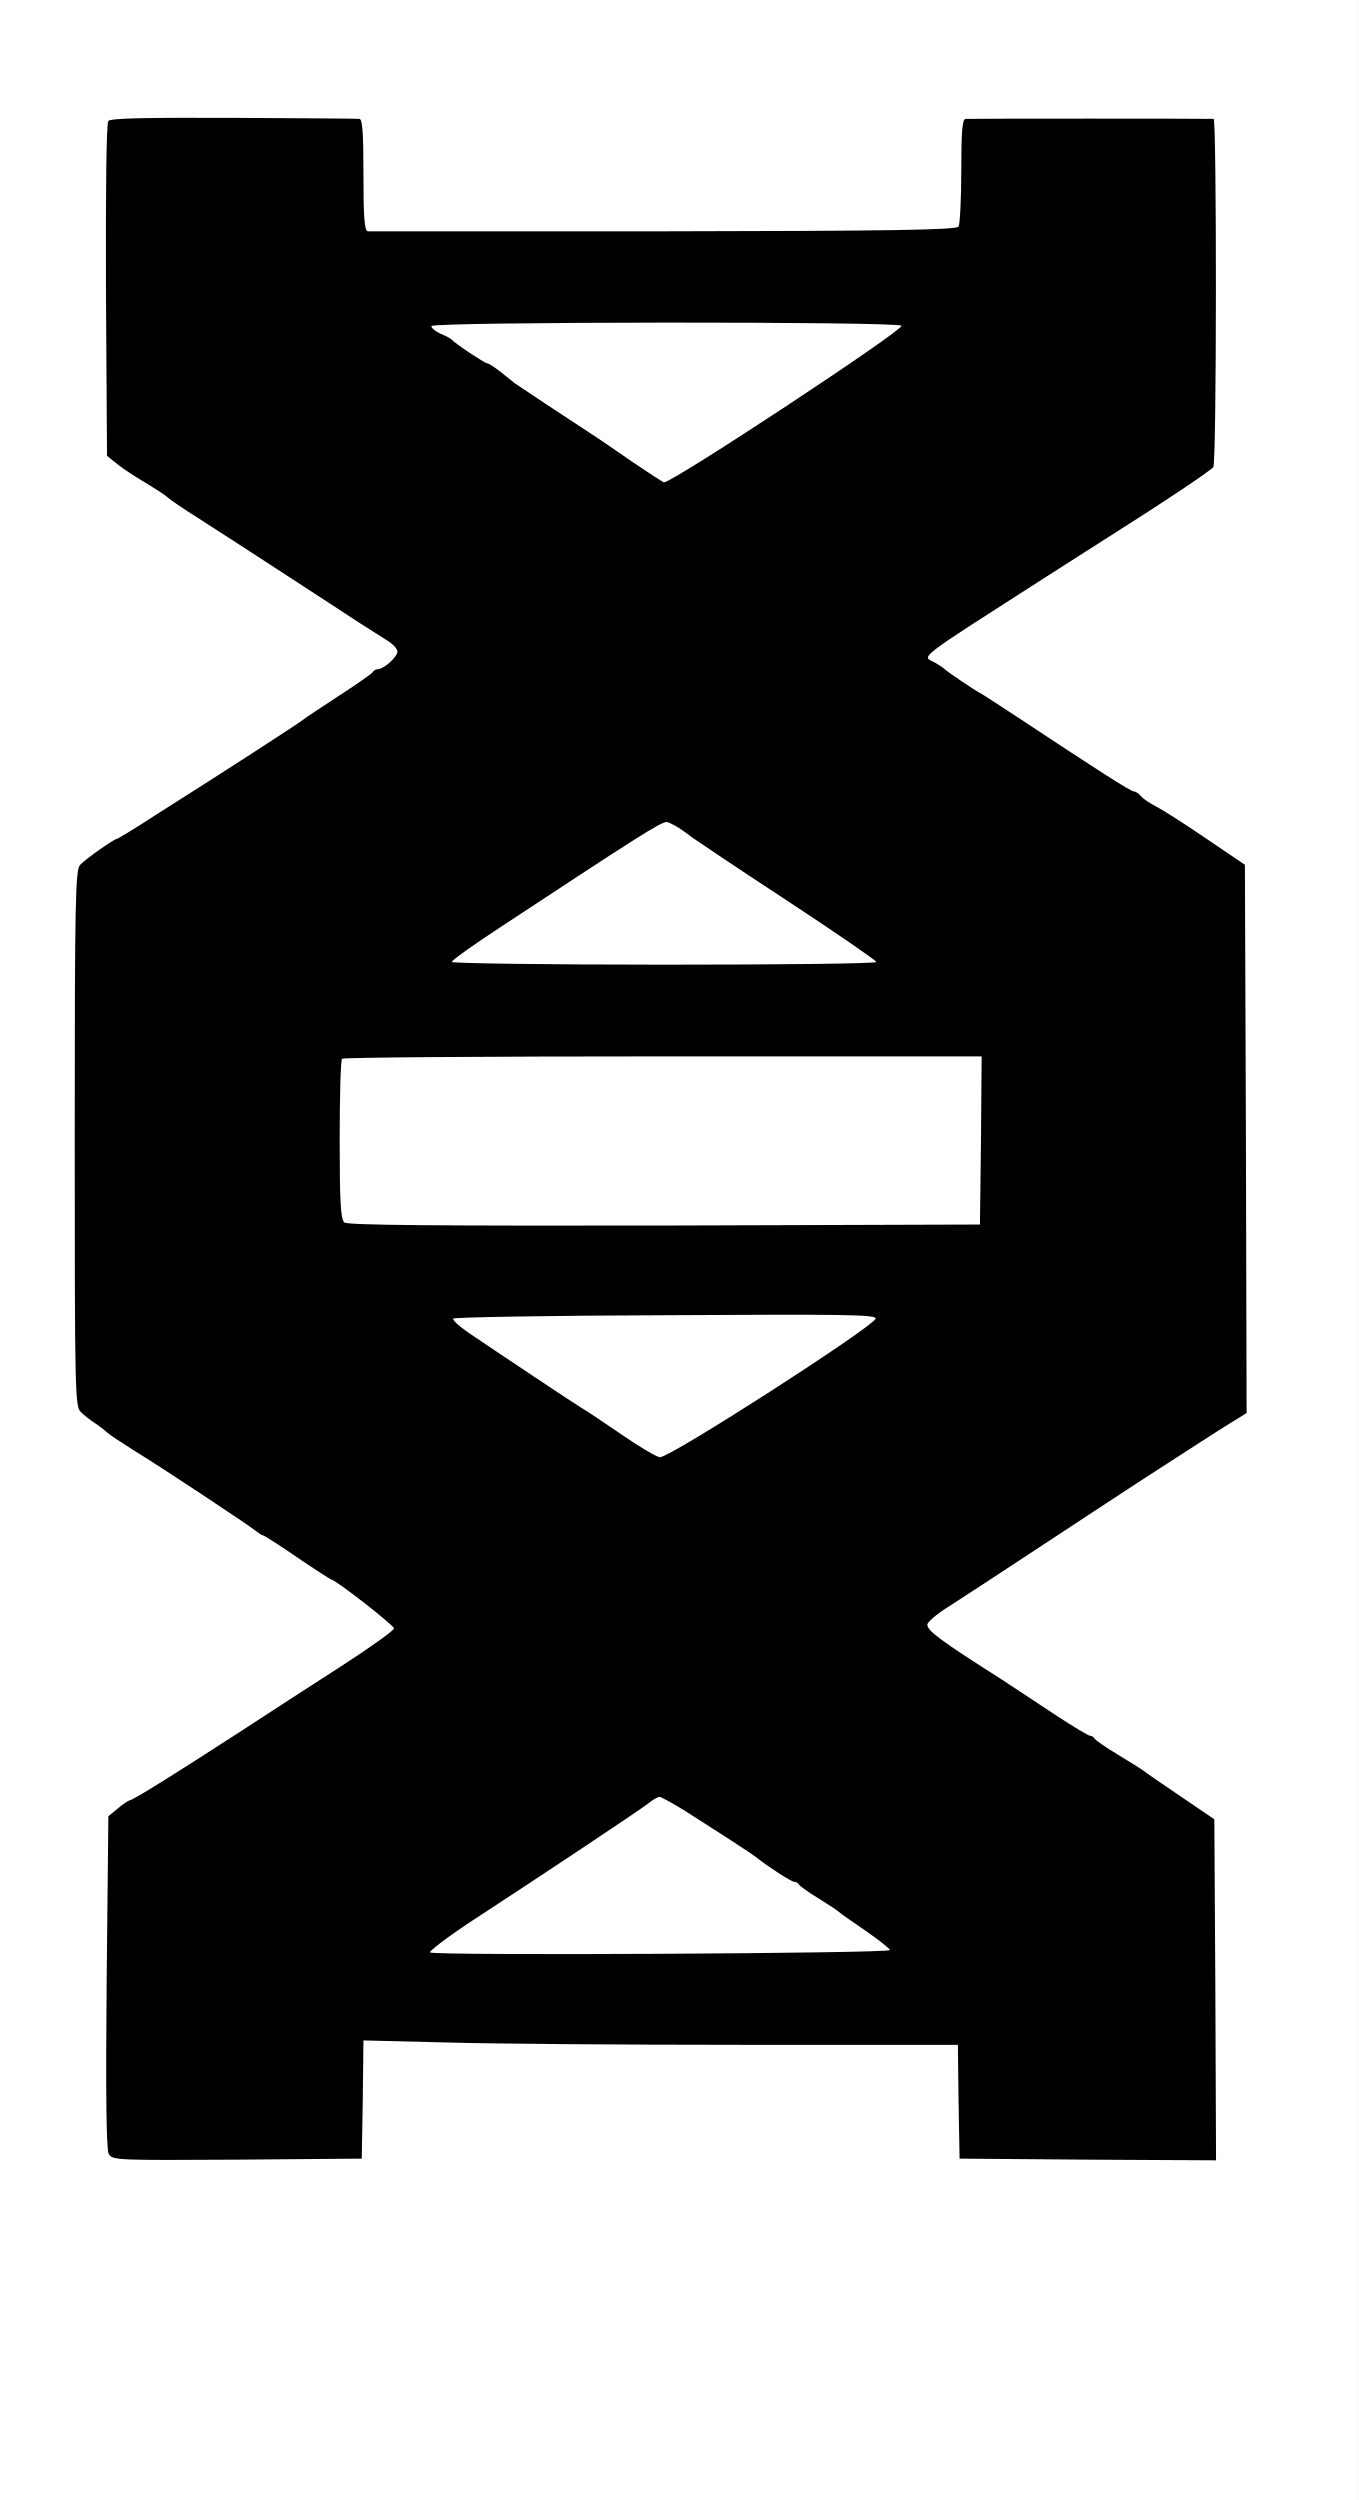
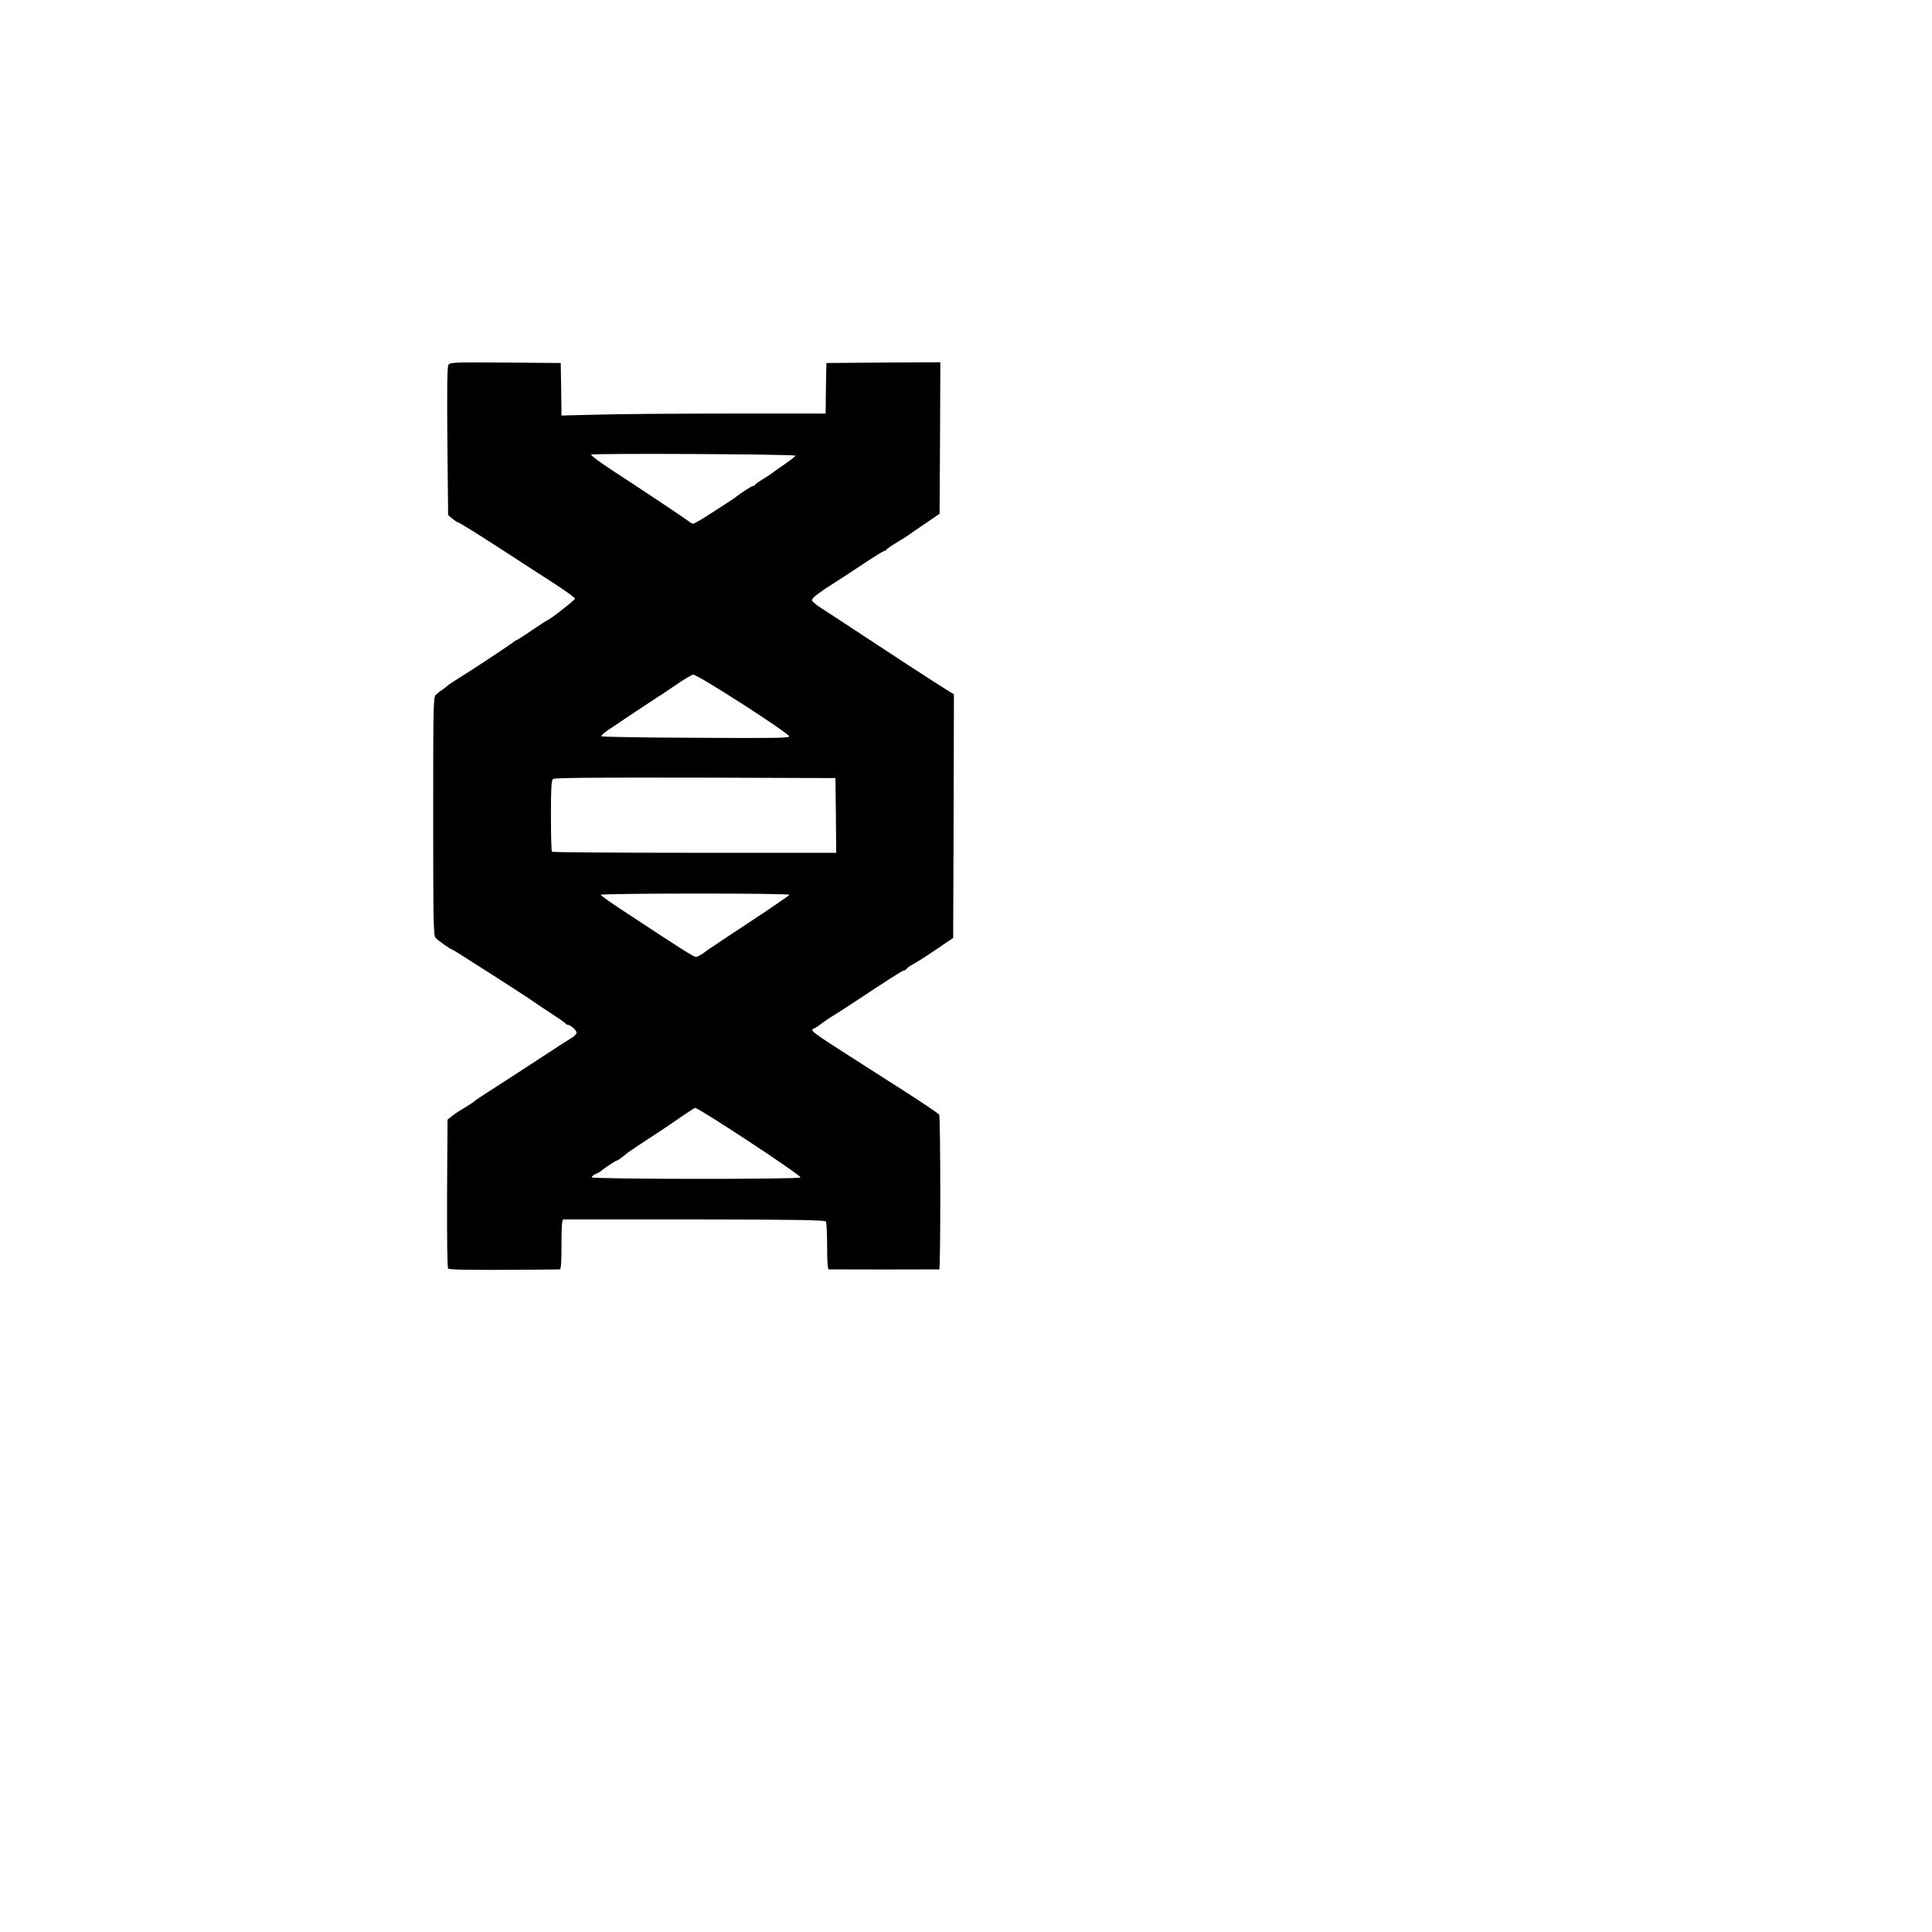
- <svg xmlns="http://www.w3.org/2000/svg" viewBox="0 0 400 736">
-   <rect width="400" height="736" fill="#FFFFFF" />
-   <g transform="translate(0,736) scale(0.1,-0.1)" fill="#000000">
-     <path d="M319 7004 c-6 -7 -8 -204 -7 -499 l3 -487 30 -24 c17 -14 54 -38 83 -55 28 -17 58 -36 65 -43 6 -6 47 -34 90 -61 43 -28 131 -84 195 -126 64 -42 151 -98 192 -125 77 -51 115 -75 169 -109 17 -10 31 -25 31 -33 0 -16 -39 -51 -57 -52 -6 0 -13 -4 -15 -8 -1 -4 -46 -35 -98 -69 -52 -34 -99 -65 -105 -70 -10 -9 -229 -151 -441 -285 -58 -38 -108 -68 -111 -68 -7 0 -90 -58 -107 -76 -14 -14 -16 -100 -16 -805 0 -752 1 -790 18 -806 10 -10 29 -25 42 -33 12 -8 28 -20 35 -27 6 -6 41 -29 76 -51 74 -45 348 -226 366 -242 7 -5 14 -10 17 -10 3 0 49 -29 101 -65 53 -36 98 -65 100 -65 12 0 185 -135 185 -144 0 -6 -70 -56 -155 -111 -85 -55 -222 -143 -304 -197 -182 -118 -310 -198 -319 -198 -4 -1 -20 -11 -35 -24 l-28 -23 -5 -487 c-3 -330 -1 -493 6 -507 11 -19 22 -19 378 -17 l367 3 3 174 2 174 242 -6 c133 -4 526 -7 874 -7 l634 0 2 -167 3 -168 378 -3 377 -2 -2 502 -3 502 -100 68 c-55 37 -104 71 -110 76 -5 4 -39 25 -75 47 -36 21 -66 43 -68 47 -2 4 -8 8 -13 8 -5 0 -48 26 -97 58 -48 32 -121 80 -162 107 -181 115 -220 144 -220 162 0 7 26 30 58 50 31 20 154 100 272 178 118 78 253 166 300 197 153 99 224 145 268 172 l42 26 -2 807 -3 807 -115 78 c-63 43 -129 85 -147 94 -18 9 -37 22 -44 30 -6 8 -16 14 -21 14 -9 0 -109 64 -343 219 -55 36 -104 68 -110 71 -16 8 -99 64 -105 71 -3 3 -15 11 -27 18 -40 21 -64 2 327 253 74 47 169 108 210 134 144 91 275 179 282 189 10 13 10 1025 1 1025 -14 1 -718 1 -730 0 -10 0 -13 -37 -13 -152 0 -84 -4 -159 -8 -165 -6 -10 -198 -13 -867 -14 -473 0 -866 0 -872 0 -10 1 -13 41 -13 166 0 125 -3 165 -12 165 -7 1 -174 2 -371 3 -258 1 -361 -1 -368 -9z m2335 -603 c8 -12 -673 -461 -699 -461 -3 0 -44 27 -93 60 -48 33 -94 65 -102 70 -95 62 -237 156 -245 162 -5 4 -24 19 -41 33 -18 14 -35 25 -39 25 -7 0 -96 59 -105 70 -3 3 -17 11 -32 17 -16 7 -28 17 -28 23 0 13 1376 14 1384 1z m-656 -1478 c15 -10 32 -22 39 -28 7 -5 131 -89 278 -185 146 -96 265 -178 265 -182 0 -5 -281 -8 -625 -8 -344 0 -625 4 -625 8 0 5 62 49 138 99 410 270 475 312 495 313 4 0 20 -8 35 -17z m890 -920 l-3 -248 -929 -3 c-678 -1 -932 1 -942 9 -11 9 -14 60 -14 244 0 127 3 235 7 238 3 4 429 7 945 7 l938 0 -2 -247z m-310 -525 c-8 -25 -603 -408 -635 -408 -9 0 -60 30 -115 68 -54 37 -106 72 -116 77 -20 12 -266 176 -335 223 -26 18 -45 36 -43 40 2 4 284 9 626 10 519 3 622 2 618 -10z m-560 -1450 c93 -59 195 -125 207 -135 38 -30 105 -73 113 -73 6 0 12 -4 14 -8 2 -4 28 -23 58 -41 30 -19 57 -36 60 -40 3 -3 38 -28 78 -55 39 -27 72 -53 72 -57 0 -10 -1341 -17 -1354 -7 -4 3 52 46 125 94 198 129 491 324 518 345 13 11 28 19 33 19 4 0 39 -19 76 -42z" />
+ <svg xmlns="http://www.w3.org/2000/svg" viewBox="0 0 512 512">
+   <rect width="512" height="512" fill="#FFFFFF" />
+   <g transform="translate(106, 56) scale(0.04, 0.04)">
+     <path d="M319 7004 c-6 -7 -8 -204 -7 -499 l3 -487 30 -24 c17 -14 54 -38 83 -55 28 -17 58 -36 65 -43 6 -6 47 -34 90 -61 43 -28 131 -84 195 -126 64 -42 151 -98 192 -125 77 -51 115 -75 169 -109 17 -10 31 -25 31 -33 0 -16 -39 -51 -57 -52 -6 0 -13 -4 -15 -8 -1 -4 -46 -35 -98 -69 -52 -34 -99 -65 -105 -70 -10 -9 -229 -151 -441 -285 -58 -38 -108 -68 -111 -68 -7 0 -90 -58 -107 -76 -14 -14 -16 -100 -16 -805 0 -752 1 -790 18 -806 10 -10 29 -25 42 -33 12 -8 28 -20 35 -27 6 -6 41 -29 76 -51 74 -45 348 -226 366 -242 7 -5 14 -10 17 -10 3 0 49 -29 101 -65 53 -36 98 -65 100 -65 12 0 185 -135 185 -144 0 -6 -70 -56 -155 -111 -85 -55 -222 -143 -304 -197 -182 -118 -310 -198 -319 -198 -4 -1 -20 -11 -35 -24 l-28 -23 -5 -487 c-3 -330 -1 -493 6 -507 11 -19 22 -19 378 -17 l367 3 3 174 2 174 242 -6 c133 -4 526 -7 874 -7 l634 0 2 -167 3 -168 378 -3 377 -2 -2 502 -3 502 -100 68 c-55 37 -104 71 -110 76 -5 4 -39 25 -75 47 -36 21 -66 43 -68 47 -2 4 -8 8 -13 8 -5 0 -48 26 -97 58 -48 32 -121 80 -162 107 -181 115 -220 144 -220 162 0 7 26 30 58 50 31 20 154 100 272 178 118 78 253 166 300 197 153 99 224 145 268 172 l42 26 -2 807 -3 807 -115 78 c-63 43 -129 85 -147 94 -18 9 -37 22 -44 30 -6 8 -16 14 -21 14 -9 0 -109 64 -343 219 -55 36 -104 68 -110 71 -16 8 -99 64 -105 71 -3 3 -15 11 -27 18 -40 21 -64 2 327 253 74 47 169 108 210 134 144 91 275 179 282 189 10 13 10 1025 1 1025 -14 1 -718 1 -730 0 -10 0 -13 -37 -13 -152 0 -84 -4 -159 -8 -165 -6 -10 -198 -13 -867 -14 -473 0 -866 0 -872 0 -10 1 -13 41 -13 166 0 125 -3 165 -12 165 -7 1 -174 2 -371 3 -258 1 -361 -1 -368 -9z m2335 -603 c8 -12 -673 -461 -699 -461 -3 0 -44 27 -93 60 -48 33 -94 65 -102 70 -95 62 -237 156 -245 162 -5 4 -24 19 -41 33 -18 14 -35 25 -39 25 -7 0 -96 59 -105 70 -3 3 -17 11 -32 17 -16 7 -28 17 -28 23 0 13 1376 14 1384 1z m-656 -1478 c15 -10 32 -22 39 -28 7 -5 131 -89 278 -185 146 -96 265 -178 265 -182 0 -5 -281 -8 -625 -8 -344 0 -625 4 -625 8 0 5 62 49 138 99 410 270 475 312 495 313 4 0 20 -8 35 -17z m890 -920 l-3 -248 -929 -3 c-678 -1 -932 1 -942 9 -11 9 -14 60 -14 244 0 127 3 235 7 238 3 4 429 7 945 7 l938 0 -2 -247z m-310 -525 c-8 -25 -603 -408 -635 -408 -9 0 -60 30 -115 68 -54 37 -106 72 -116 77 -20 12 -266 176 -335 223 -26 18 -45 36 -43 40 2 4 284 9 626 10 519 3 622 2 618 -10z m-560 -1450 c93 -59 195 -125 207 -135 38 -30 105 -73 113 -73 6 0 12 -4 14 -8 2 -4 28 -23 58 -41 30 -19 57 -36 60 -40 3 -3 38 -28 78 -55 39 -27 72 -53 72 -57 0 -10 -1341 -17 -1354 -7 -4 3 52 46 125 94 198 129 491 324 518 345 13 11 28 19 33 19 4 0 39 -19 76 -42z" fill="#000000" />
  </g>
</svg>
